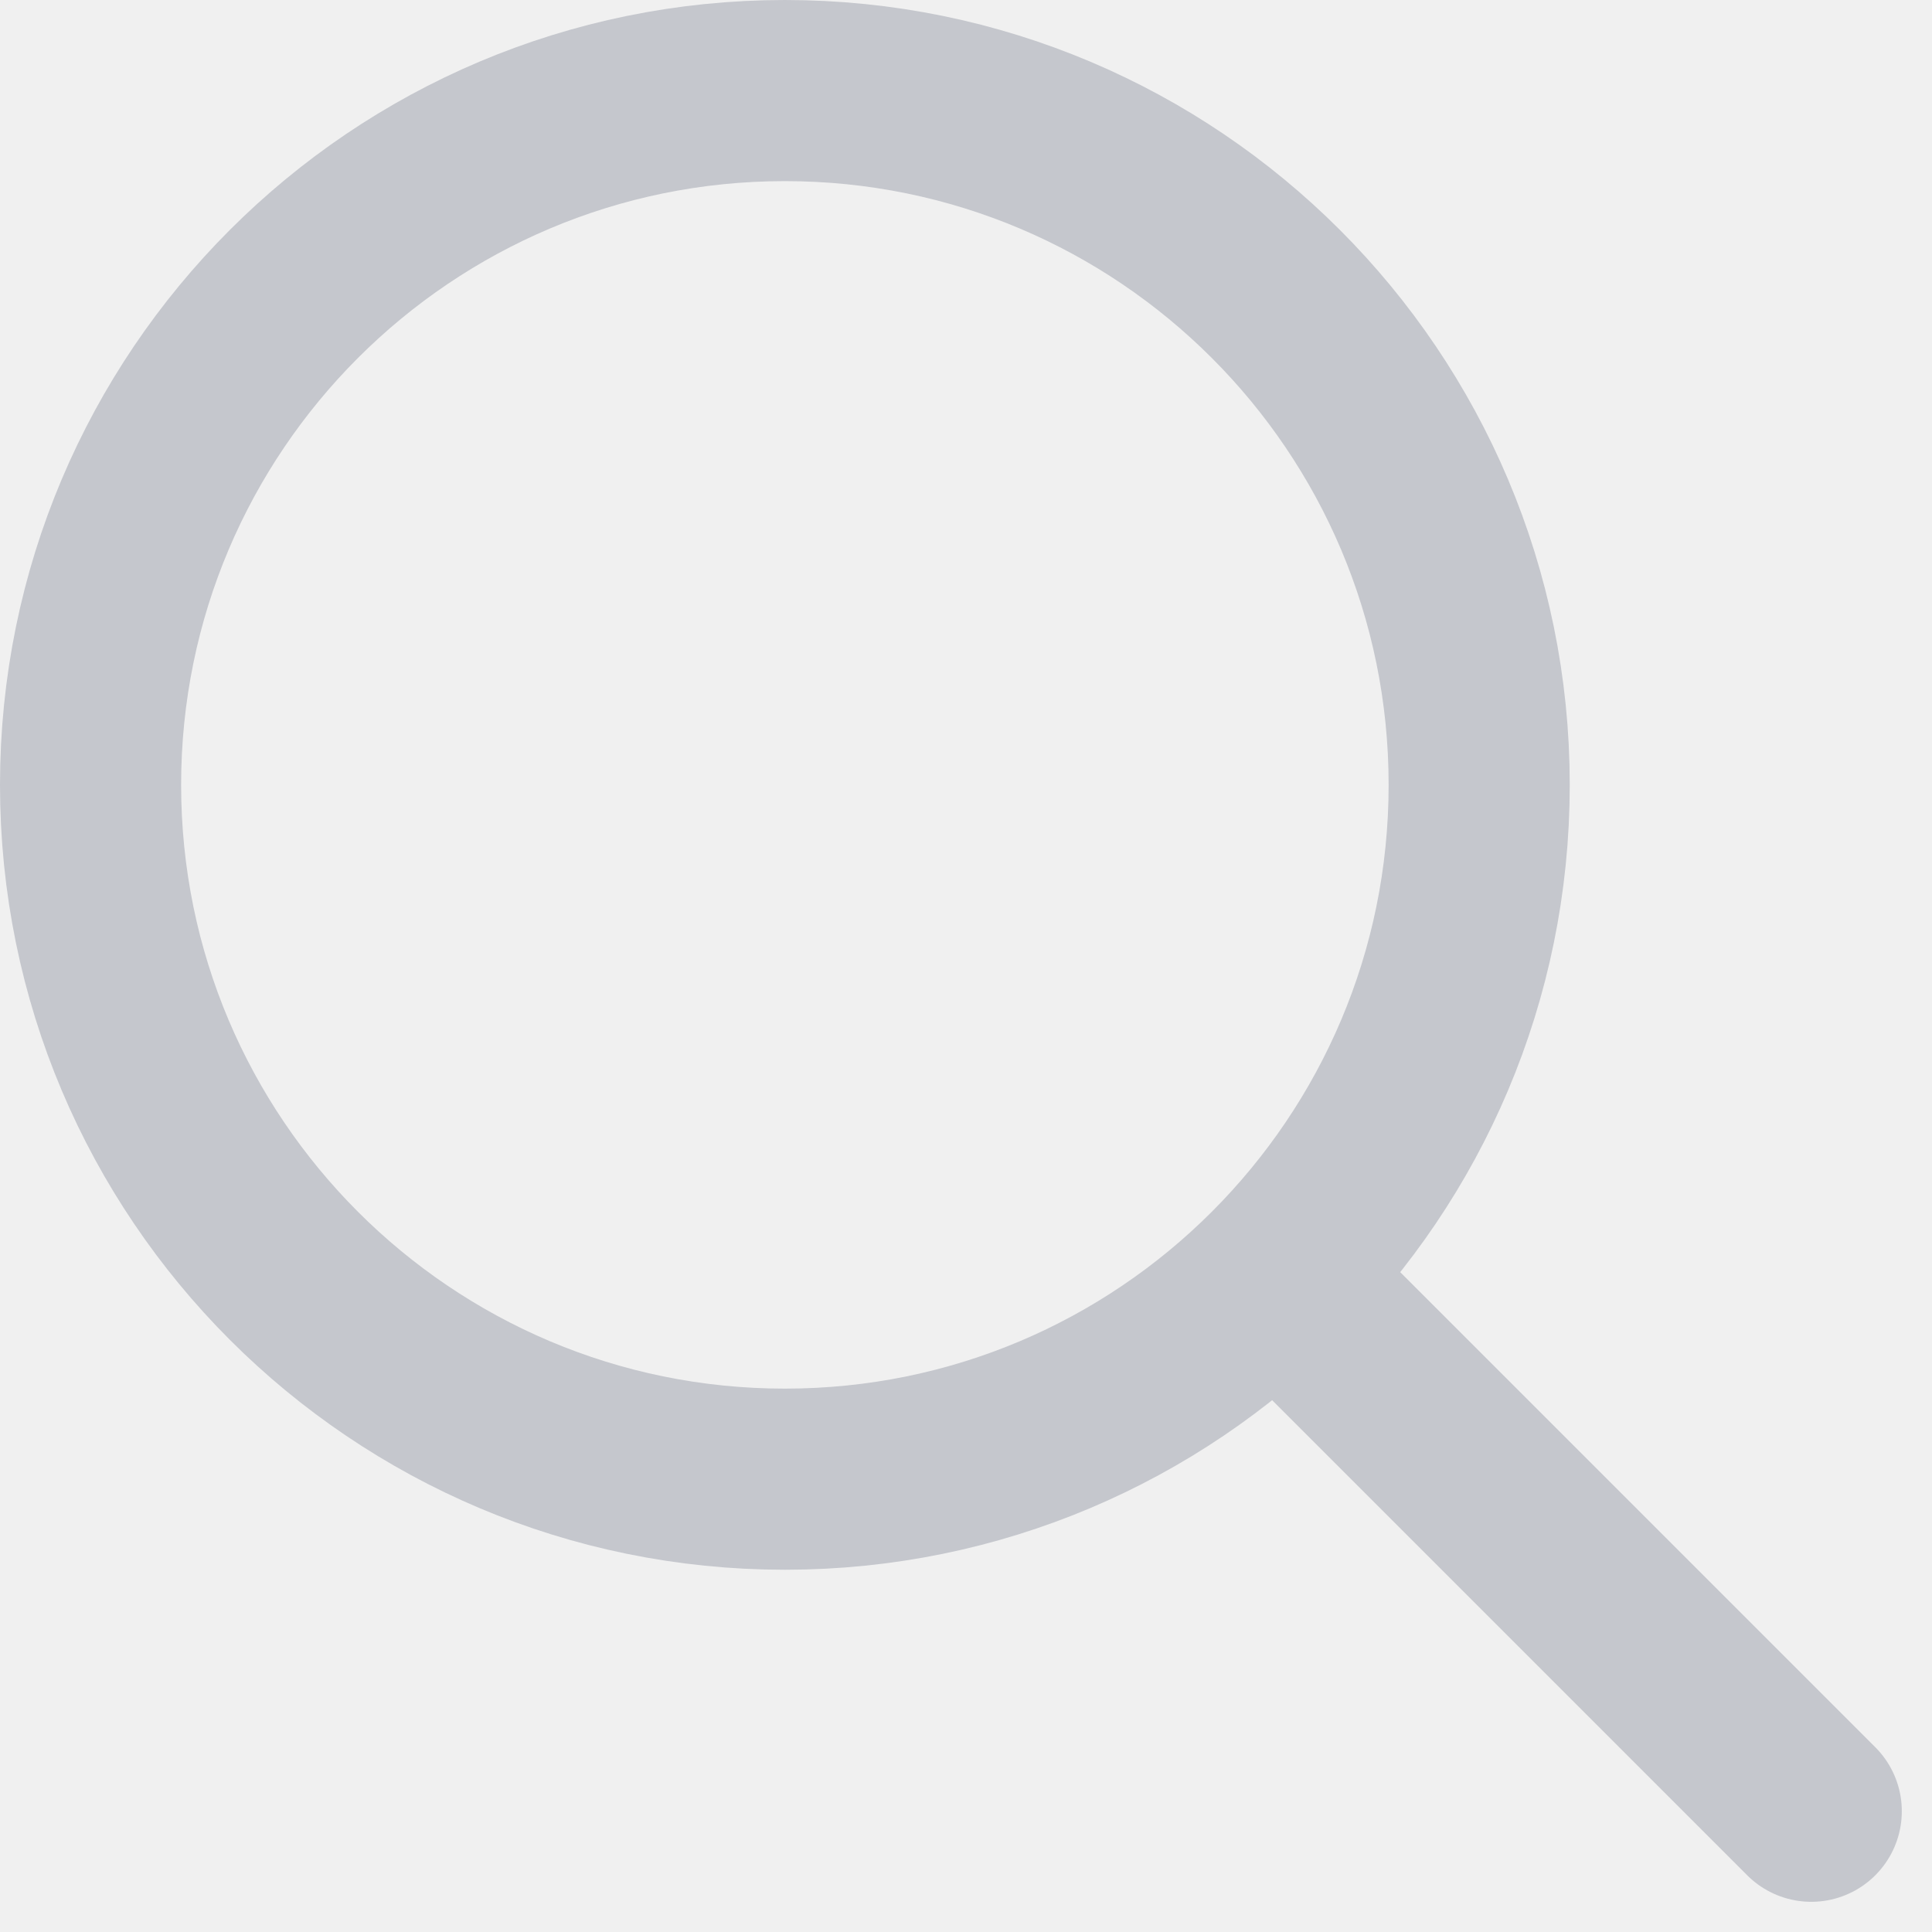
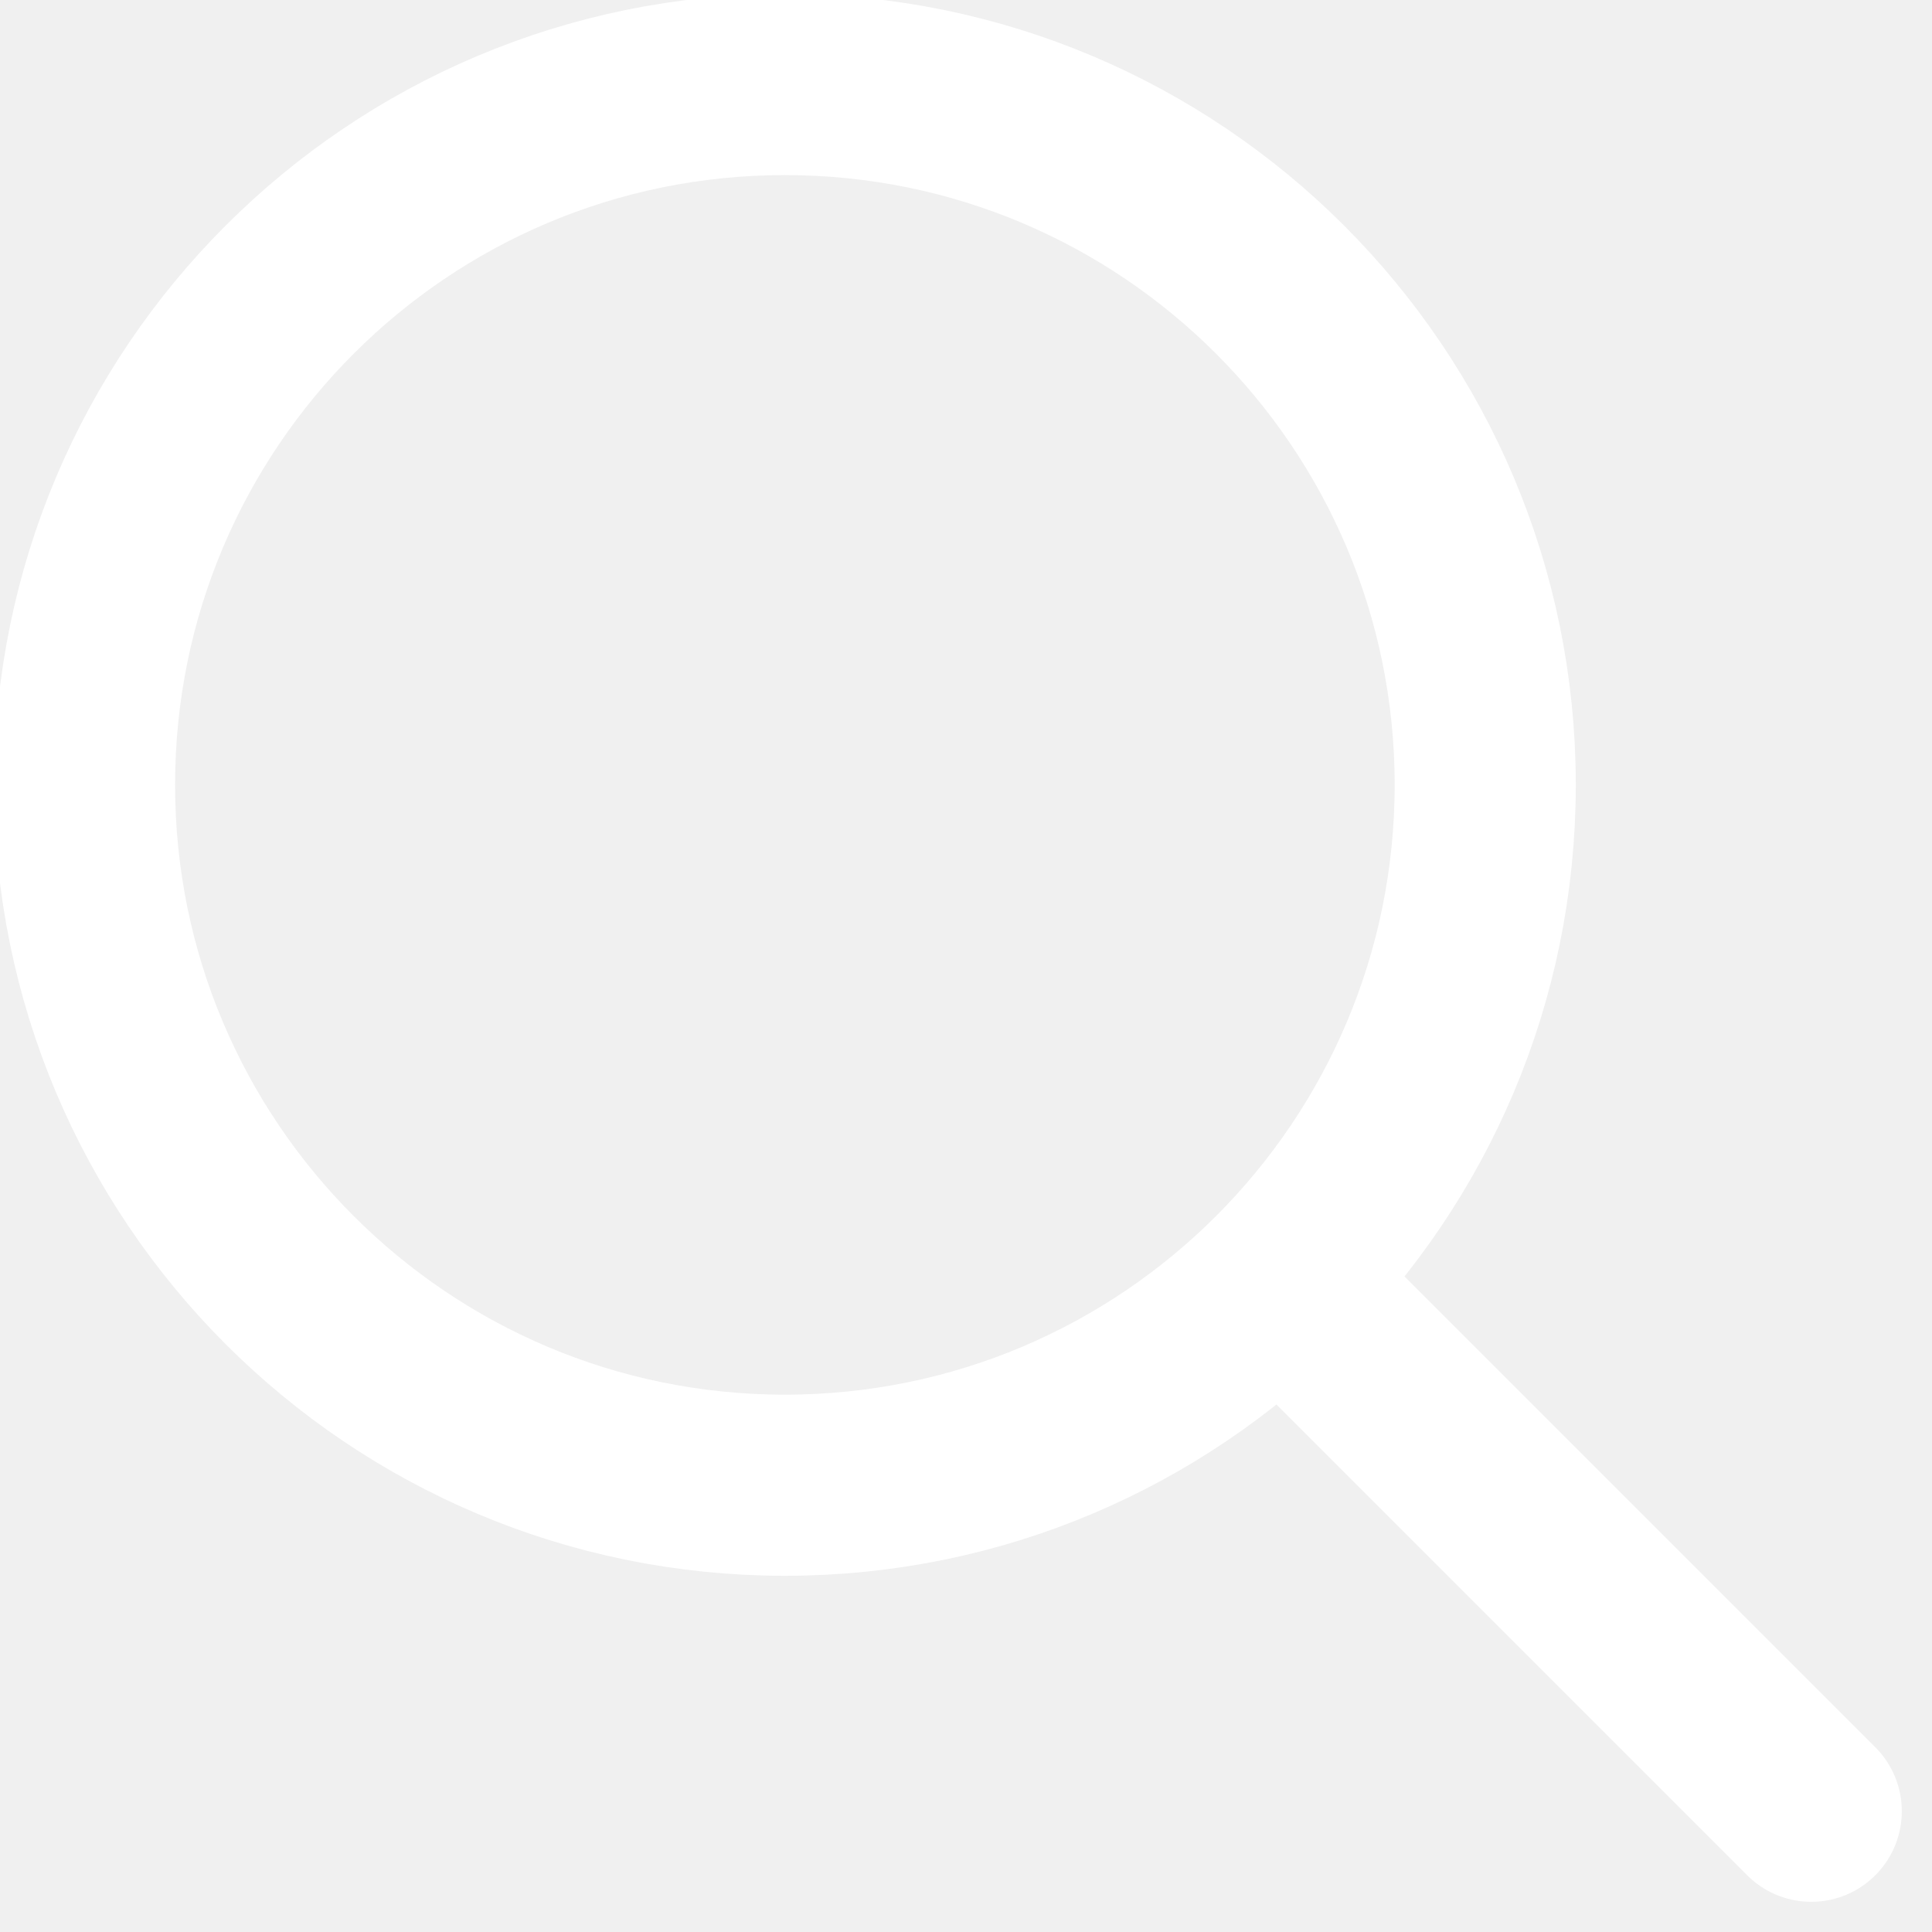
- <svg xmlns="http://www.w3.org/2000/svg" width="16" height="16" viewBox="0 0 16 16" fill="none">
-   <circle cx="6.5" cy="6.5" r="5.75" stroke="#C5C7CD" stroke-width="1.5" />
-   <path d="M11 11L15 15" stroke="#C5C7CD" stroke-width="1.5" stroke-linecap="round" />
+ <svg xmlns="http://www.w3.org/2000/svg" version="1.1" id="Layer_1" x="0px" y="0px" width="16px" height="16px" viewBox="0 0 16 16" style="enable-background:new 0 0 16 16;" xml:space="preserve">
+   <style type="text/css">
+ 	.st0{fill:none;stroke:#FFFFFF;stroke-width:1.5;}
+ 	.st1{fill:none;stroke:#FFFFFF;stroke-width:1.5;stroke-linecap:round;}
+ </style>
+   <circle class="st0" cx="6.5" cy="6.5" r="5.8" />
+   <path class="st1" d="M11,11l4,4" />
</svg>
